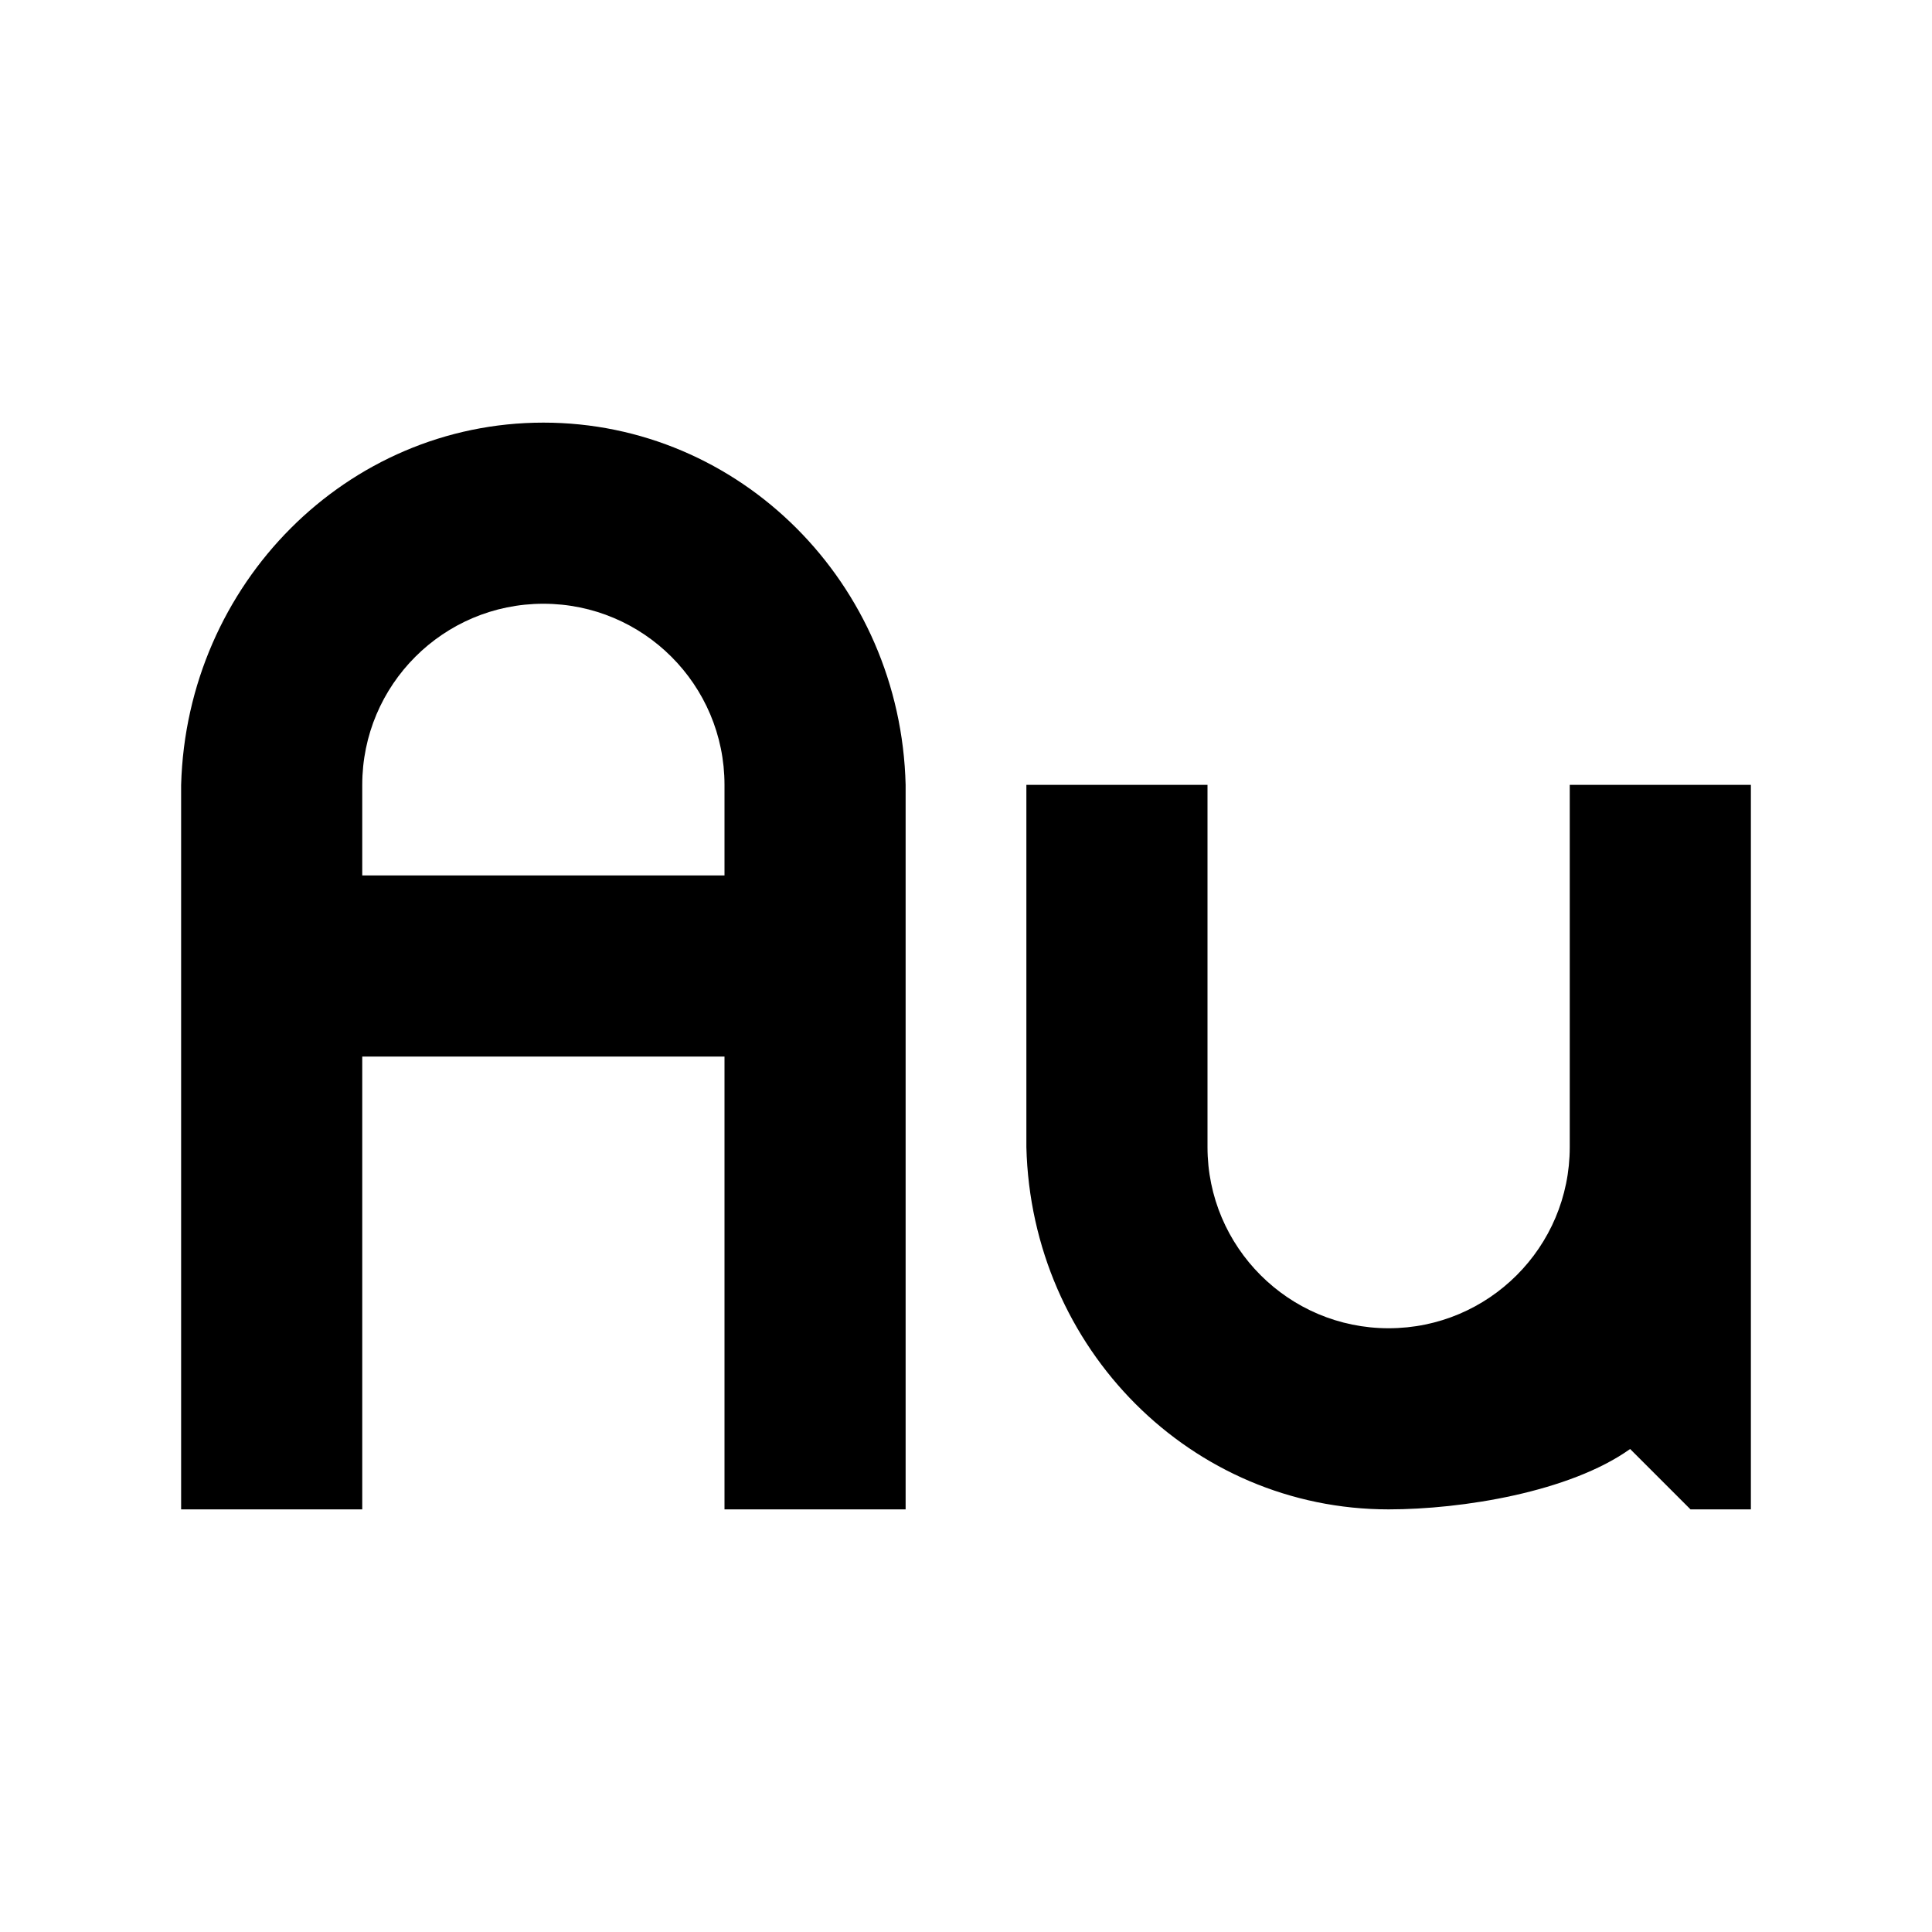
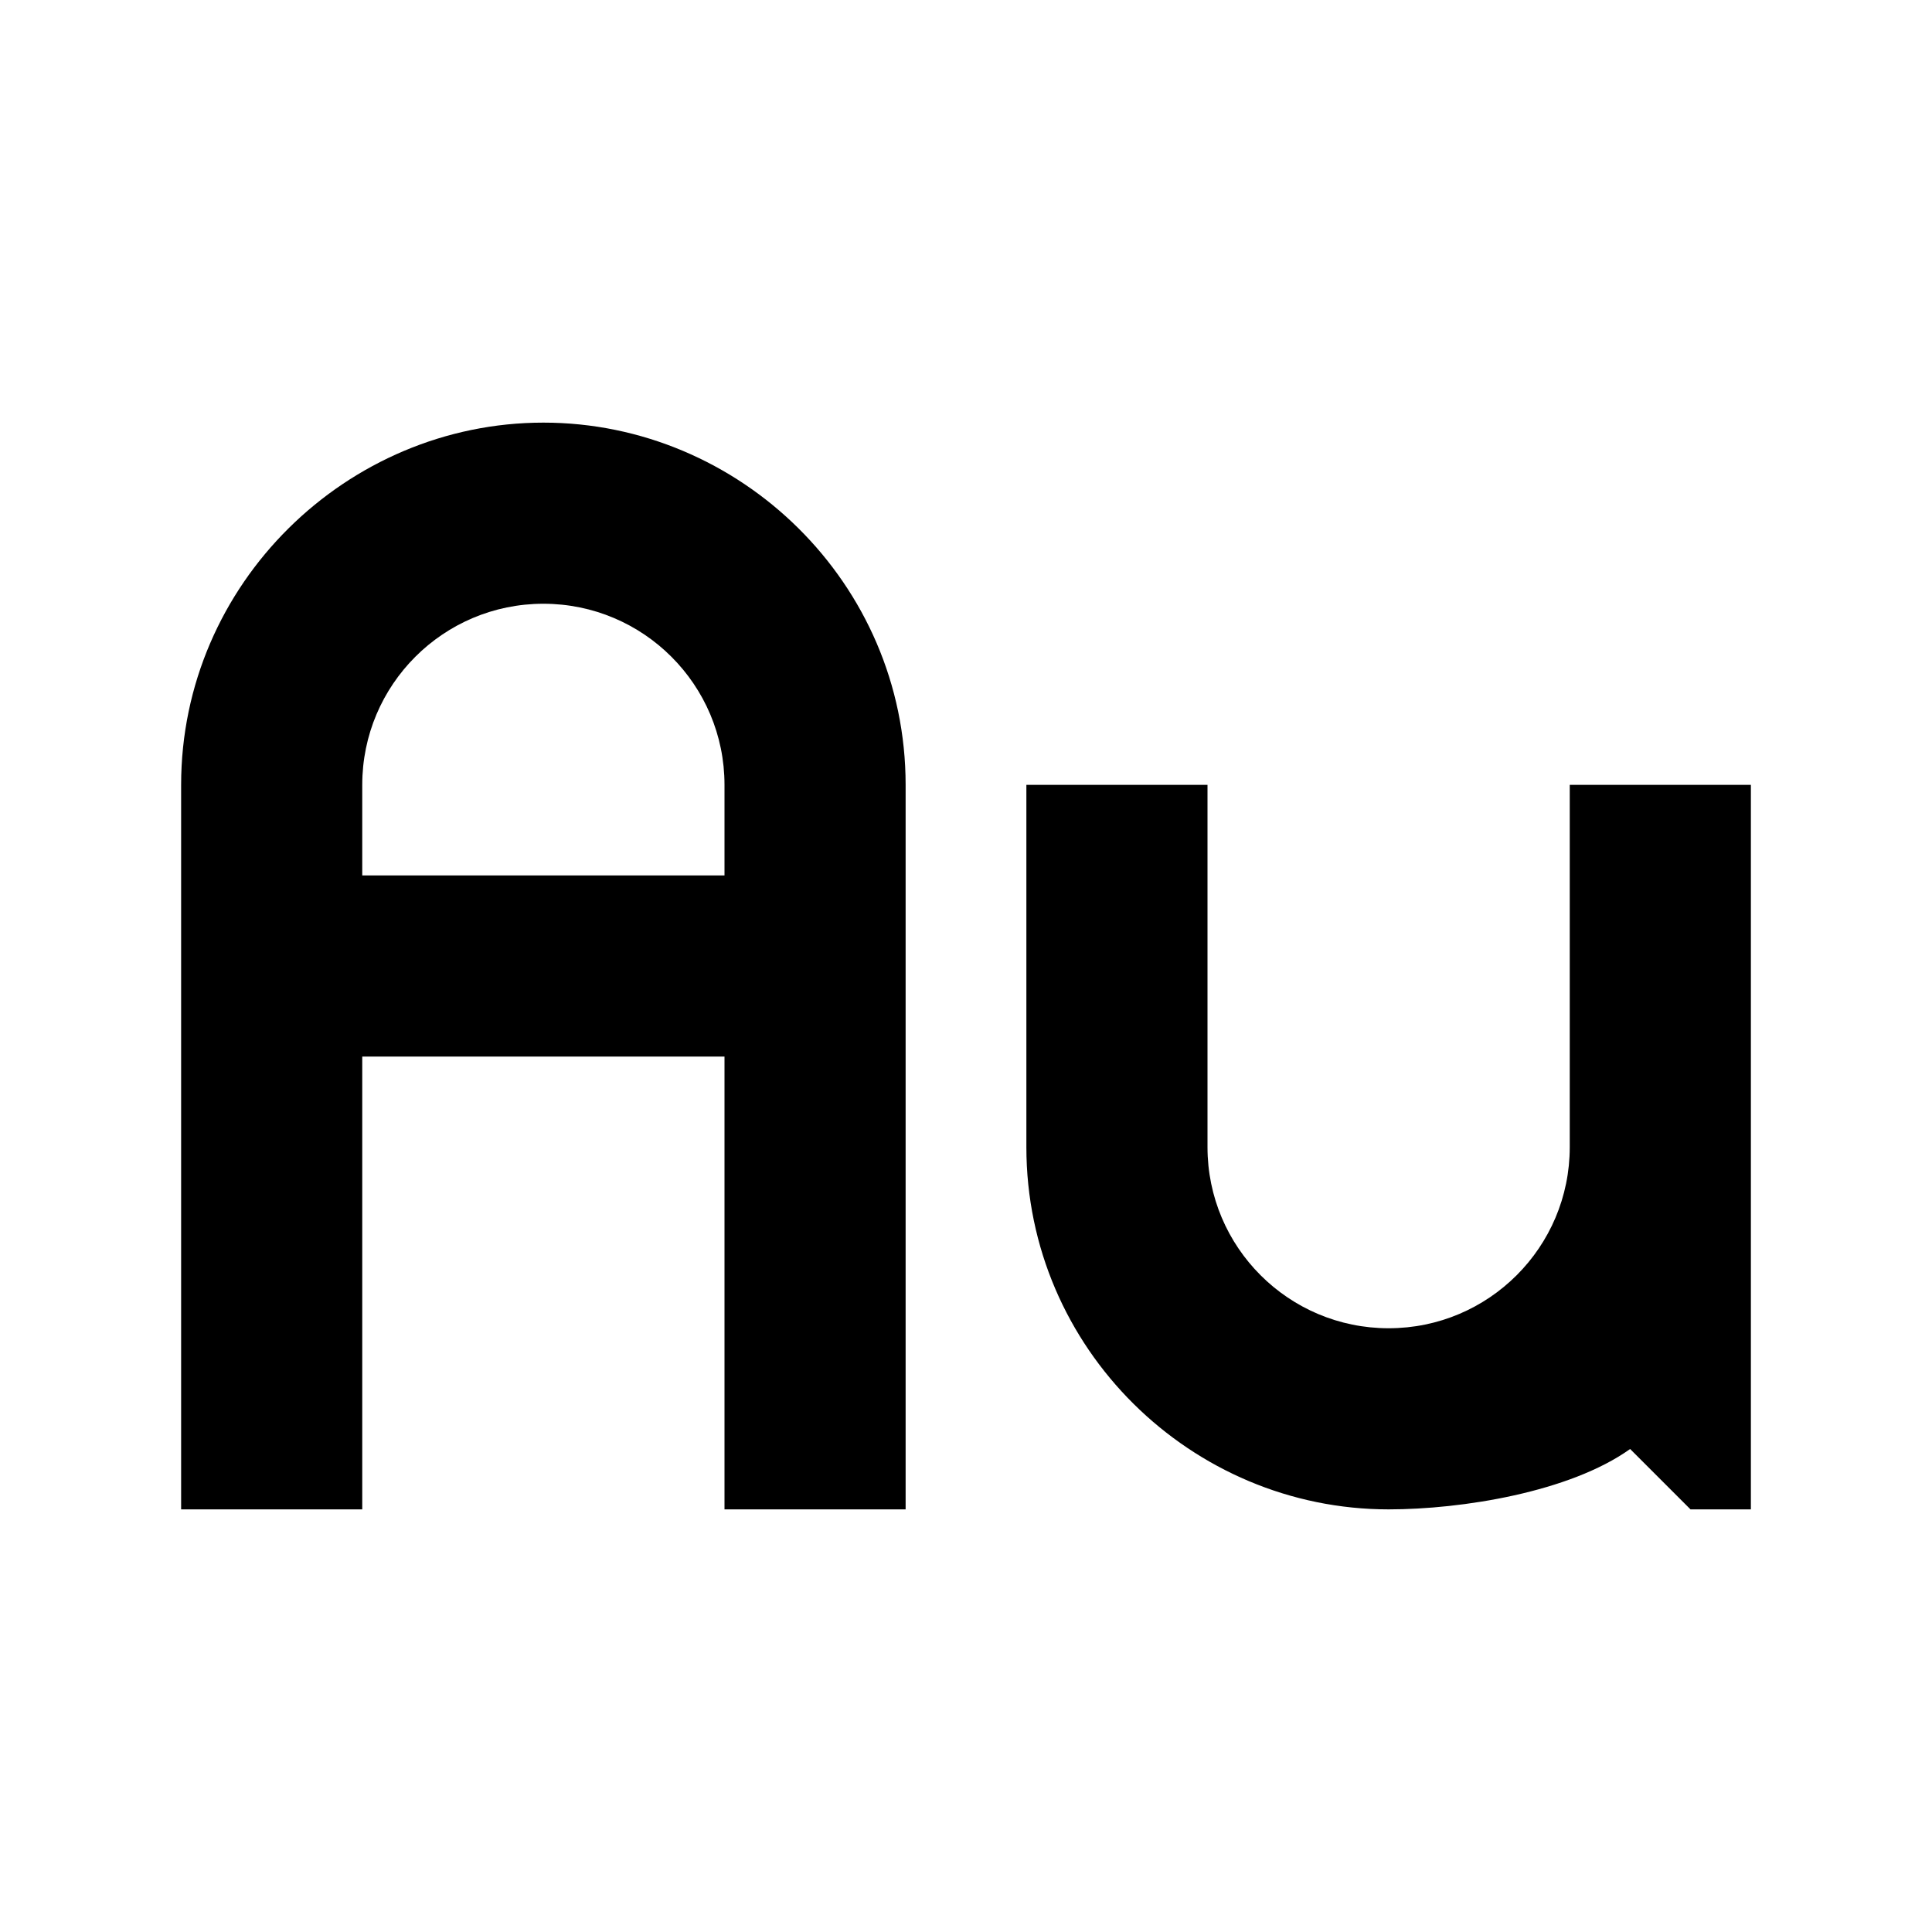
- <svg xmlns="http://www.w3.org/2000/svg" width="32" height="32" version="1.1" id="svg2719">
-   <defs id="defs2723" />
-   <path style="fill:#000000;fill-opacity:1;fill-rule:nonzero;stroke:none;stroke-width:1.5" d="M 17.5,13" id="path2850" />
-   <path style="fill:#000000;fill-opacity:1;fill-rule:nonzero;stroke:none;stroke-width:1.5" d="m 17,13 v 6 c 0.083,3.341 2.736,6 6,6 1.214,0 2.998,-0.286 4,-1 l 1,1 h 1 V 13 h -3 v 6 c 0,1.657 -1.343,3 -3,3 -1.657,0 -3,-1.347 -3,-3 v -6 z" id="path2848" />
-   <path id="path2846" style="fill:#000000;fill-opacity:1;fill-rule:nonzero;stroke:none;stroke-width:1.5" d="M 9,7 C 5.748,7 3.093,9.666 3,13 v 12 h 3 v -7.5 h 6 V 25 h 3 V 13 C 14.918,9.66 12.258,7 9,7 Z m 0,3 a 3,3 0 0 1 3,3 v 1.5 H 6 V 13 a 3,3 0 0 1 3,-3 z" />
+ <svg xmlns="http://www.w3.org/2000/svg" width="32" height="32">
+   <path d="M17 13v6c0 3.34 2.736 6 6 6 1.214 0 3-.286 4-1l1 1h1V13h-3v6a3 3 0 0 1-6 0v-6zM9 7c-3.252 0-6 2.666-6 6v12h3v-7.5h6V25h3V13c0-3.34-2.742-6-6-6Zm0 3a3 3 0 0 1 3 3v1.5H6V13a3 3 0 0 1 3-3z" style="fill:#000;fill-opacity:1;fill-rule:nonzero;stroke:none;stroke-width:1.5" />
</svg>
